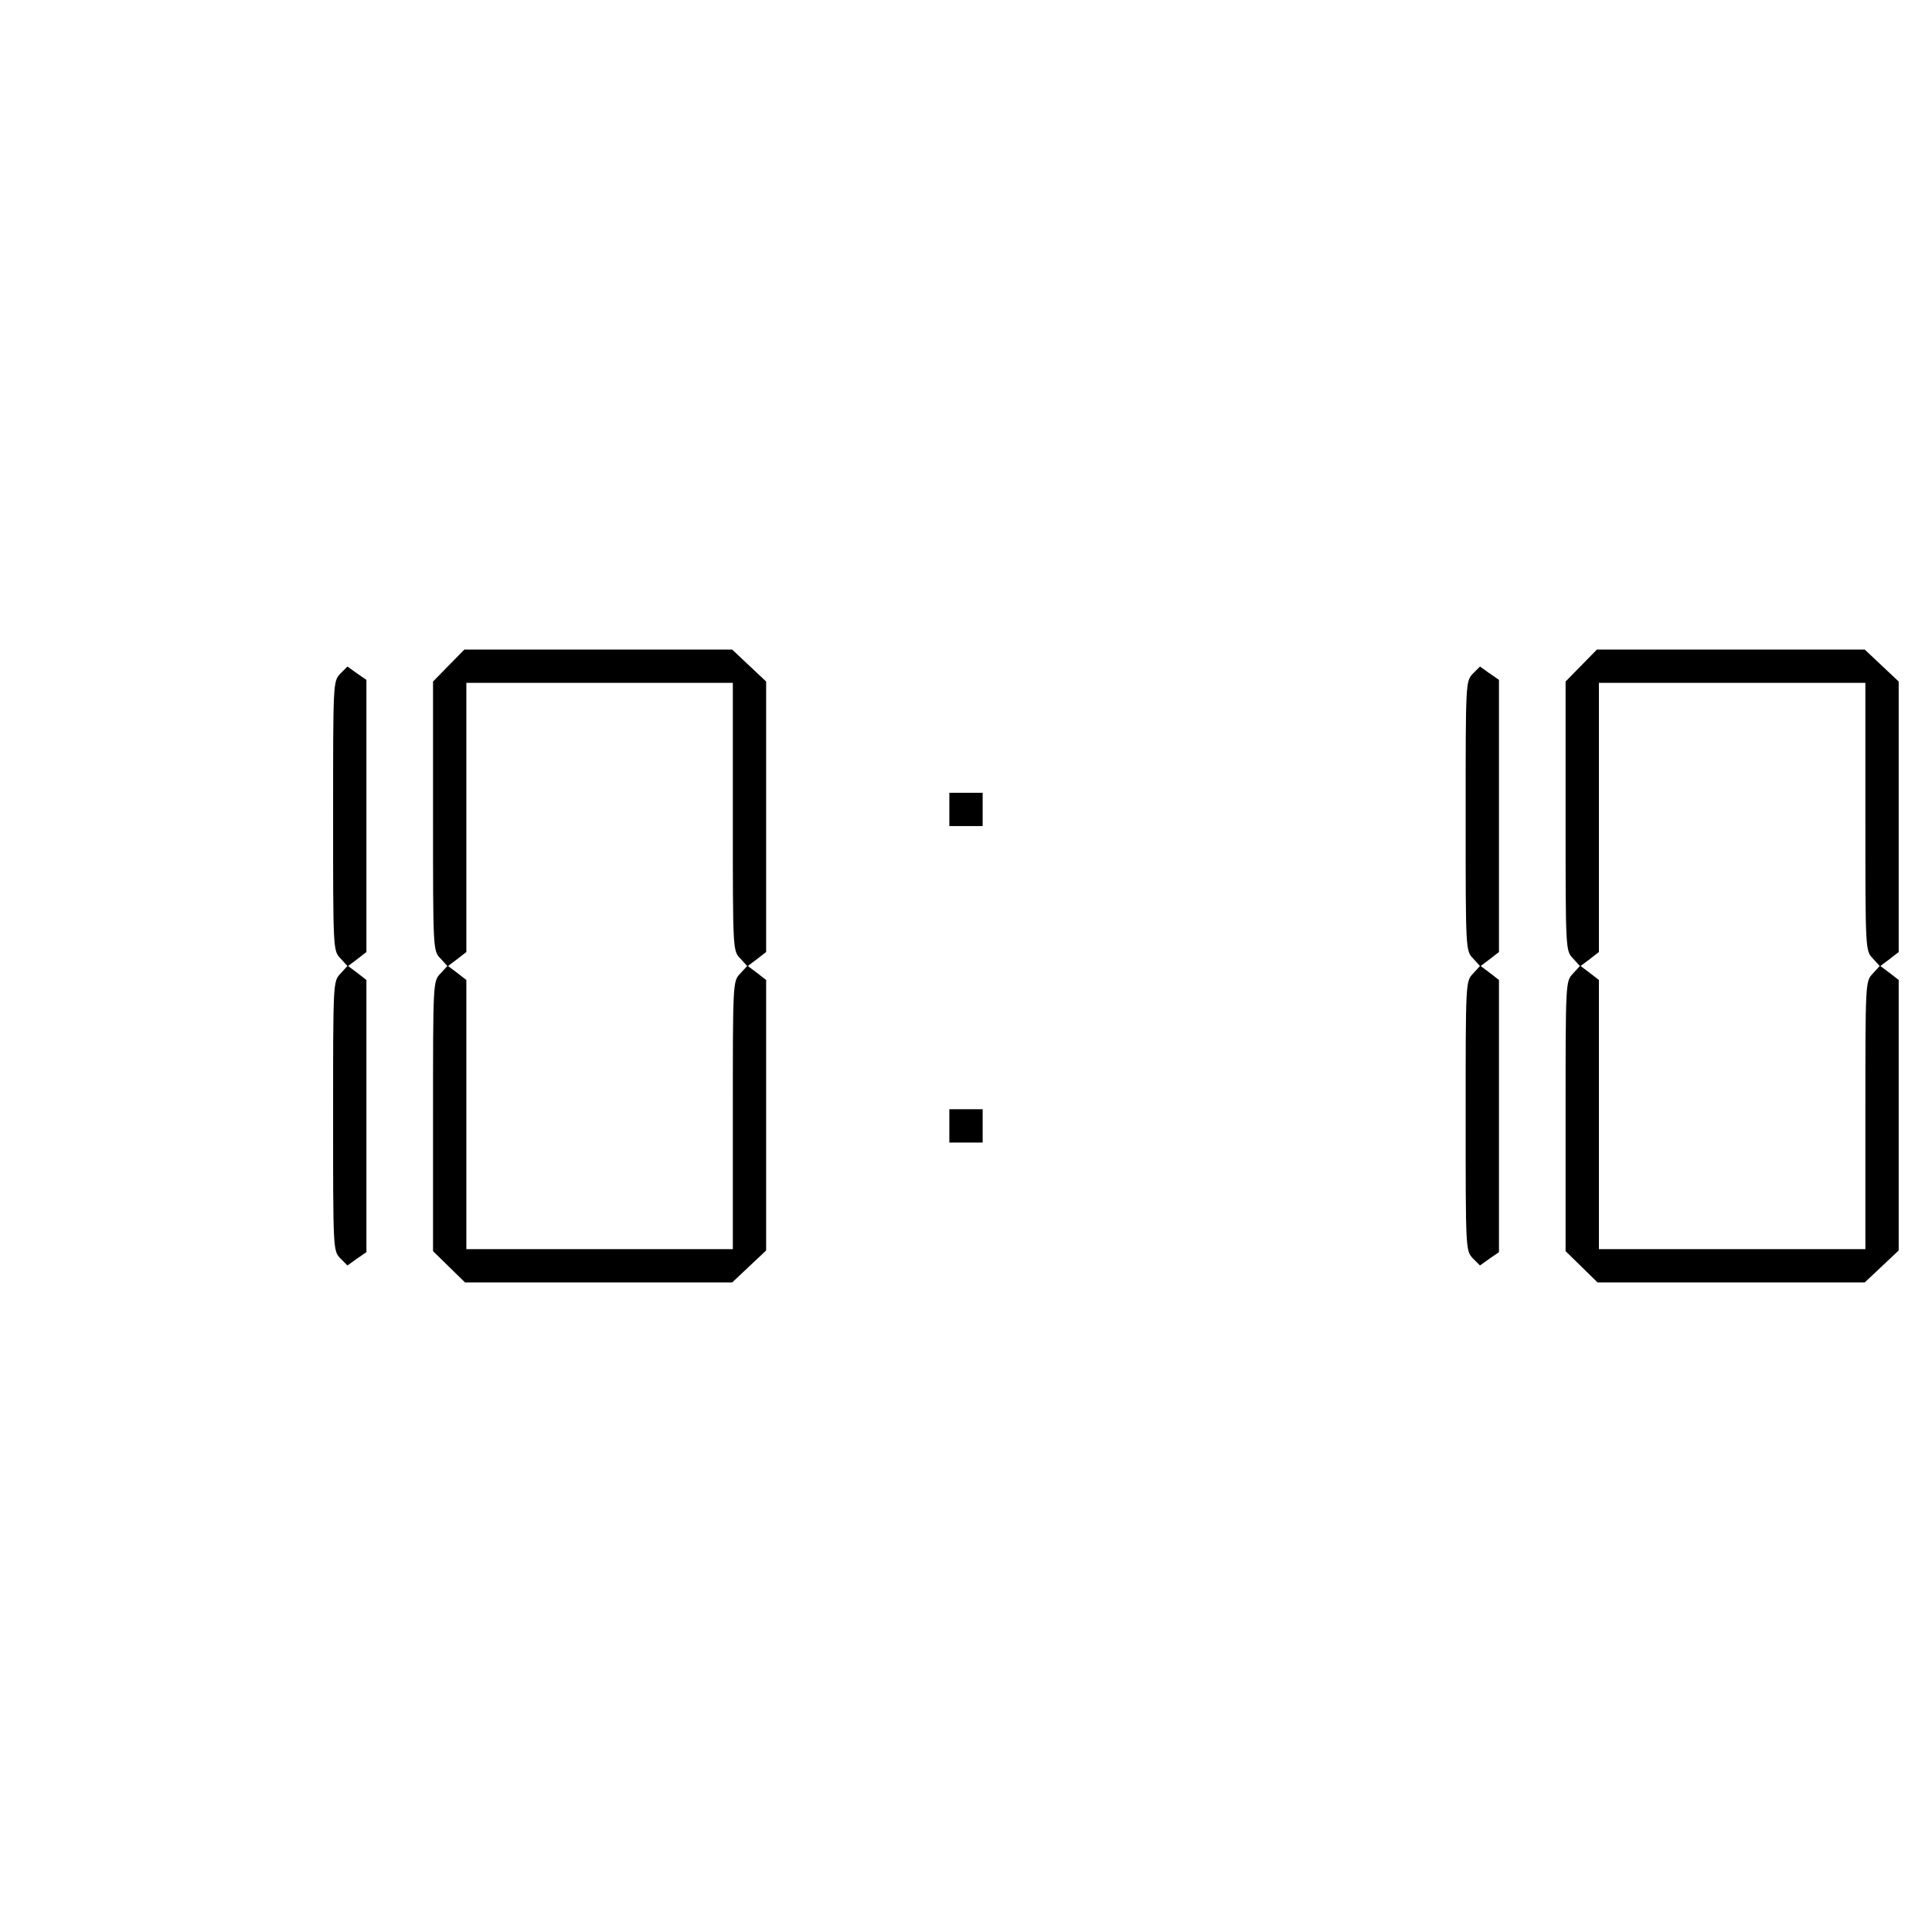
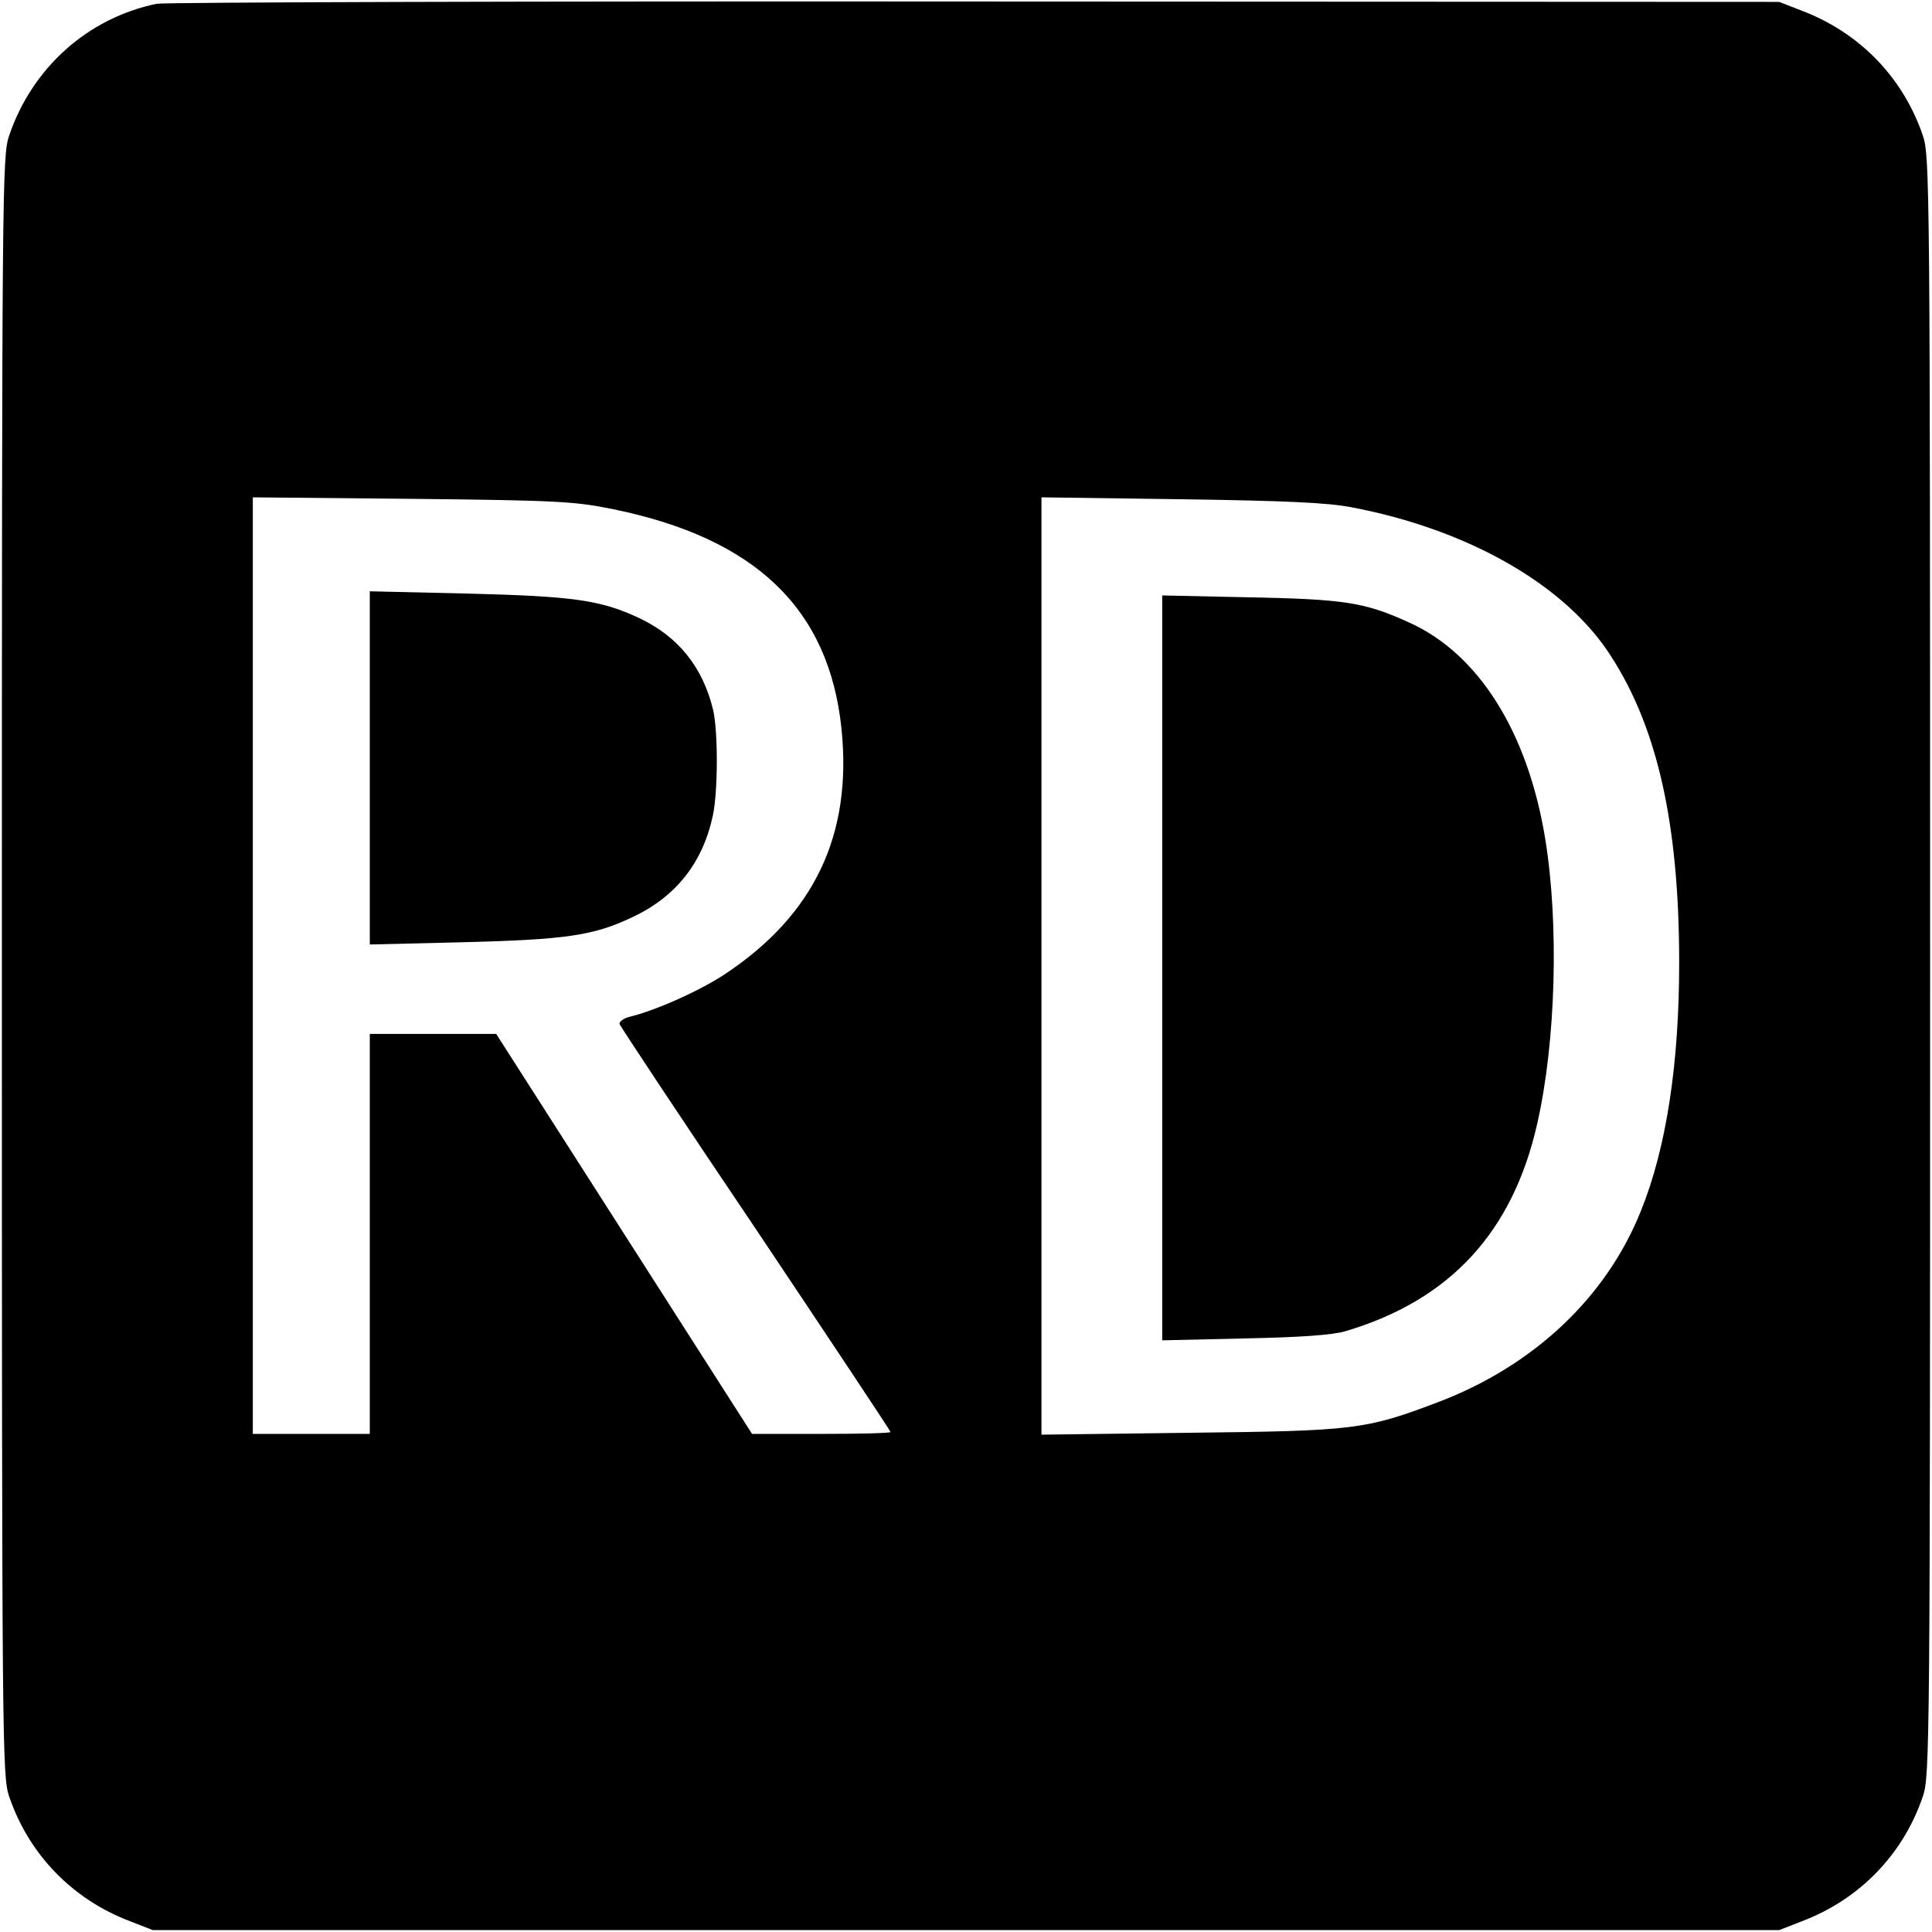
- <svg xmlns="http://www.w3.org/2000/svg" version="1" width="773.333" height="773.333" viewBox="0 0 580 580">
-   <path d="M134.7 199.8l-4.7 4.8V245c0 40.1 0 40.4 2.2 42.7l2.1 2.3-2.1 2.3c-2.2 2.3-2.2 2.6-2.2 42.8v40.5l4.8 4.7 4.8 4.7h80.2l5.1-4.8 5.1-4.8v-81.2l-2.7-2.1-2.8-2.1 2.8-2.1 2.7-2.1v-81.2l-5.1-4.8-5.1-4.8h-80.4l-4.7 4.8zm85.3 45.4c0 39.9 0 40.2 2.2 42.5l2.1 2.3-2.1 2.3c-2.2 2.3-2.2 2.6-2.2 42.5V375h-80v-80.8l-2.7-2.1-2.8-2.1 2.8-2.1 2.7-2.1V205h80v40.2zM474.7 199.8l-4.7 4.8V245c0 40.1 0 40.4 2.2 42.7l2.1 2.3-2.1 2.3c-2.2 2.3-2.2 2.6-2.2 42.8v40.5l4.8 4.7 4.8 4.7h80.2l5.1-4.8 5.1-4.8v-81.2l-2.7-2.1-2.8-2.1 2.8-2.1 2.7-2.1v-81.2l-5.1-4.8-5.1-4.8h-80.4l-4.7 4.8zm85.3 45.4c0 39.9 0 40.2 2.2 42.5l2.1 2.3-2.1 2.3c-2.2 2.3-2.2 2.6-2.2 42.5V375h-80v-80.8l-2.7-2.1-2.8-2.1 2.8-2.1 2.7-2.1V205h80v40.2zM102.1 202.3c-2.1 2.3-2.1 2.8-2.1 42.7 0 40.1 0 40.4 2.2 42.7l2.1 2.3-2.1 2.3c-2.2 2.3-2.2 2.6-2.2 42.7 0 39.9 0 40.4 2.1 42.7l2.2 2.2 2.8-2 2.9-2V294.2l-2.7-2.1-2.8-2.1 2.8-2.1 2.7-2.1V204.1l-2.9-2-2.8-2-2.2 2.2zM442.1 202.3c-2.1 2.3-2.1 2.8-2.1 42.7 0 40.1 0 40.4 2.2 42.7l2.1 2.3-2.1 2.3c-2.2 2.3-2.2 2.6-2.2 42.7 0 39.9 0 40.4 2.1 42.7l2.2 2.2 2.8-2 2.9-2V294.2l-2.7-2.1-2.8-2.1 2.8-2.1 2.7-2.1V204.1l-2.9-2-2.8-2-2.2 2.2zM285 243v5h10v-10h-10v5zM285 338v5h10v-10h-10v5z" />
+ <svg xmlns="http://www.w3.org/2000/svg" version="1.0" width="512pt" height="512pt" viewBox="0 0 512 512" preserveAspectRatio="xMidYMid meet">
+   <g transform="translate(0,512) scale(0.1,-0.1)" fill="#000000" stroke="none">
+     <path d="M415 5110 c-183 -38 -330 -170 -391 -350 -18 -53 -19 -134 -19 -2200 0 -2066 1 -2147 19 -2200 52 -154 168 -274 322 -332 l59 -23 2155 0 2155 0 59 23 c154 58 270 178 322 332 18 53 19 134 19 2200 0 2066 -1 2147 -19 2200 -52 154 -168 274 -322 332 l-59 23 -2130 1 c-1172 1 -2148 -2 -2170 -6z m1208 -1339 c379 -77 574 -264 607 -582 29 -281 -72 -493 -308 -650 -66 -44 -184 -97 -255 -114 -15 -4 -27 -13 -25 -19 2 -6 164 -251 361 -543 196 -293 357 -535 357 -538 0 -3 -83 -5 -183 -5 l-184 0 -339 530 -339 530 -167 0 -168 0 0 -530 0 -530 -155 0 -155 0 0 1241 0 1241 423 -4 c386 -4 431 -7 530 -27z m1957 5 c302 -57 554 -198 678 -378 131 -192 192 -452 192 -830 0 -267 -34 -490 -101 -656 -92 -231 -286 -413 -541 -509 -190 -72 -220 -75 -655 -80 l-393 -5 0 1242 0 1242 368 -5 c278 -4 388 -9 452 -21z" />
+     <path d="M980 3085 l0 -468 248 6 c270 7 344 17 447 66 116 54 187 144 214 269 14 65 14 222 1 280 -27 113 -92 195 -196 244 -102 48 -175 58 -456 65 l-258 6 0 -468z" />
+     <path d="M3080 2555 l0 -987 218 5 c148 3 233 9 267 19 277 82 444 262 509 551 49 216 58 527 21 754 -46 282 -176 490 -360 573 -118 54 -172 62 -422 67 l-233 5 0 -987z" />
+   </g>
</svg>
